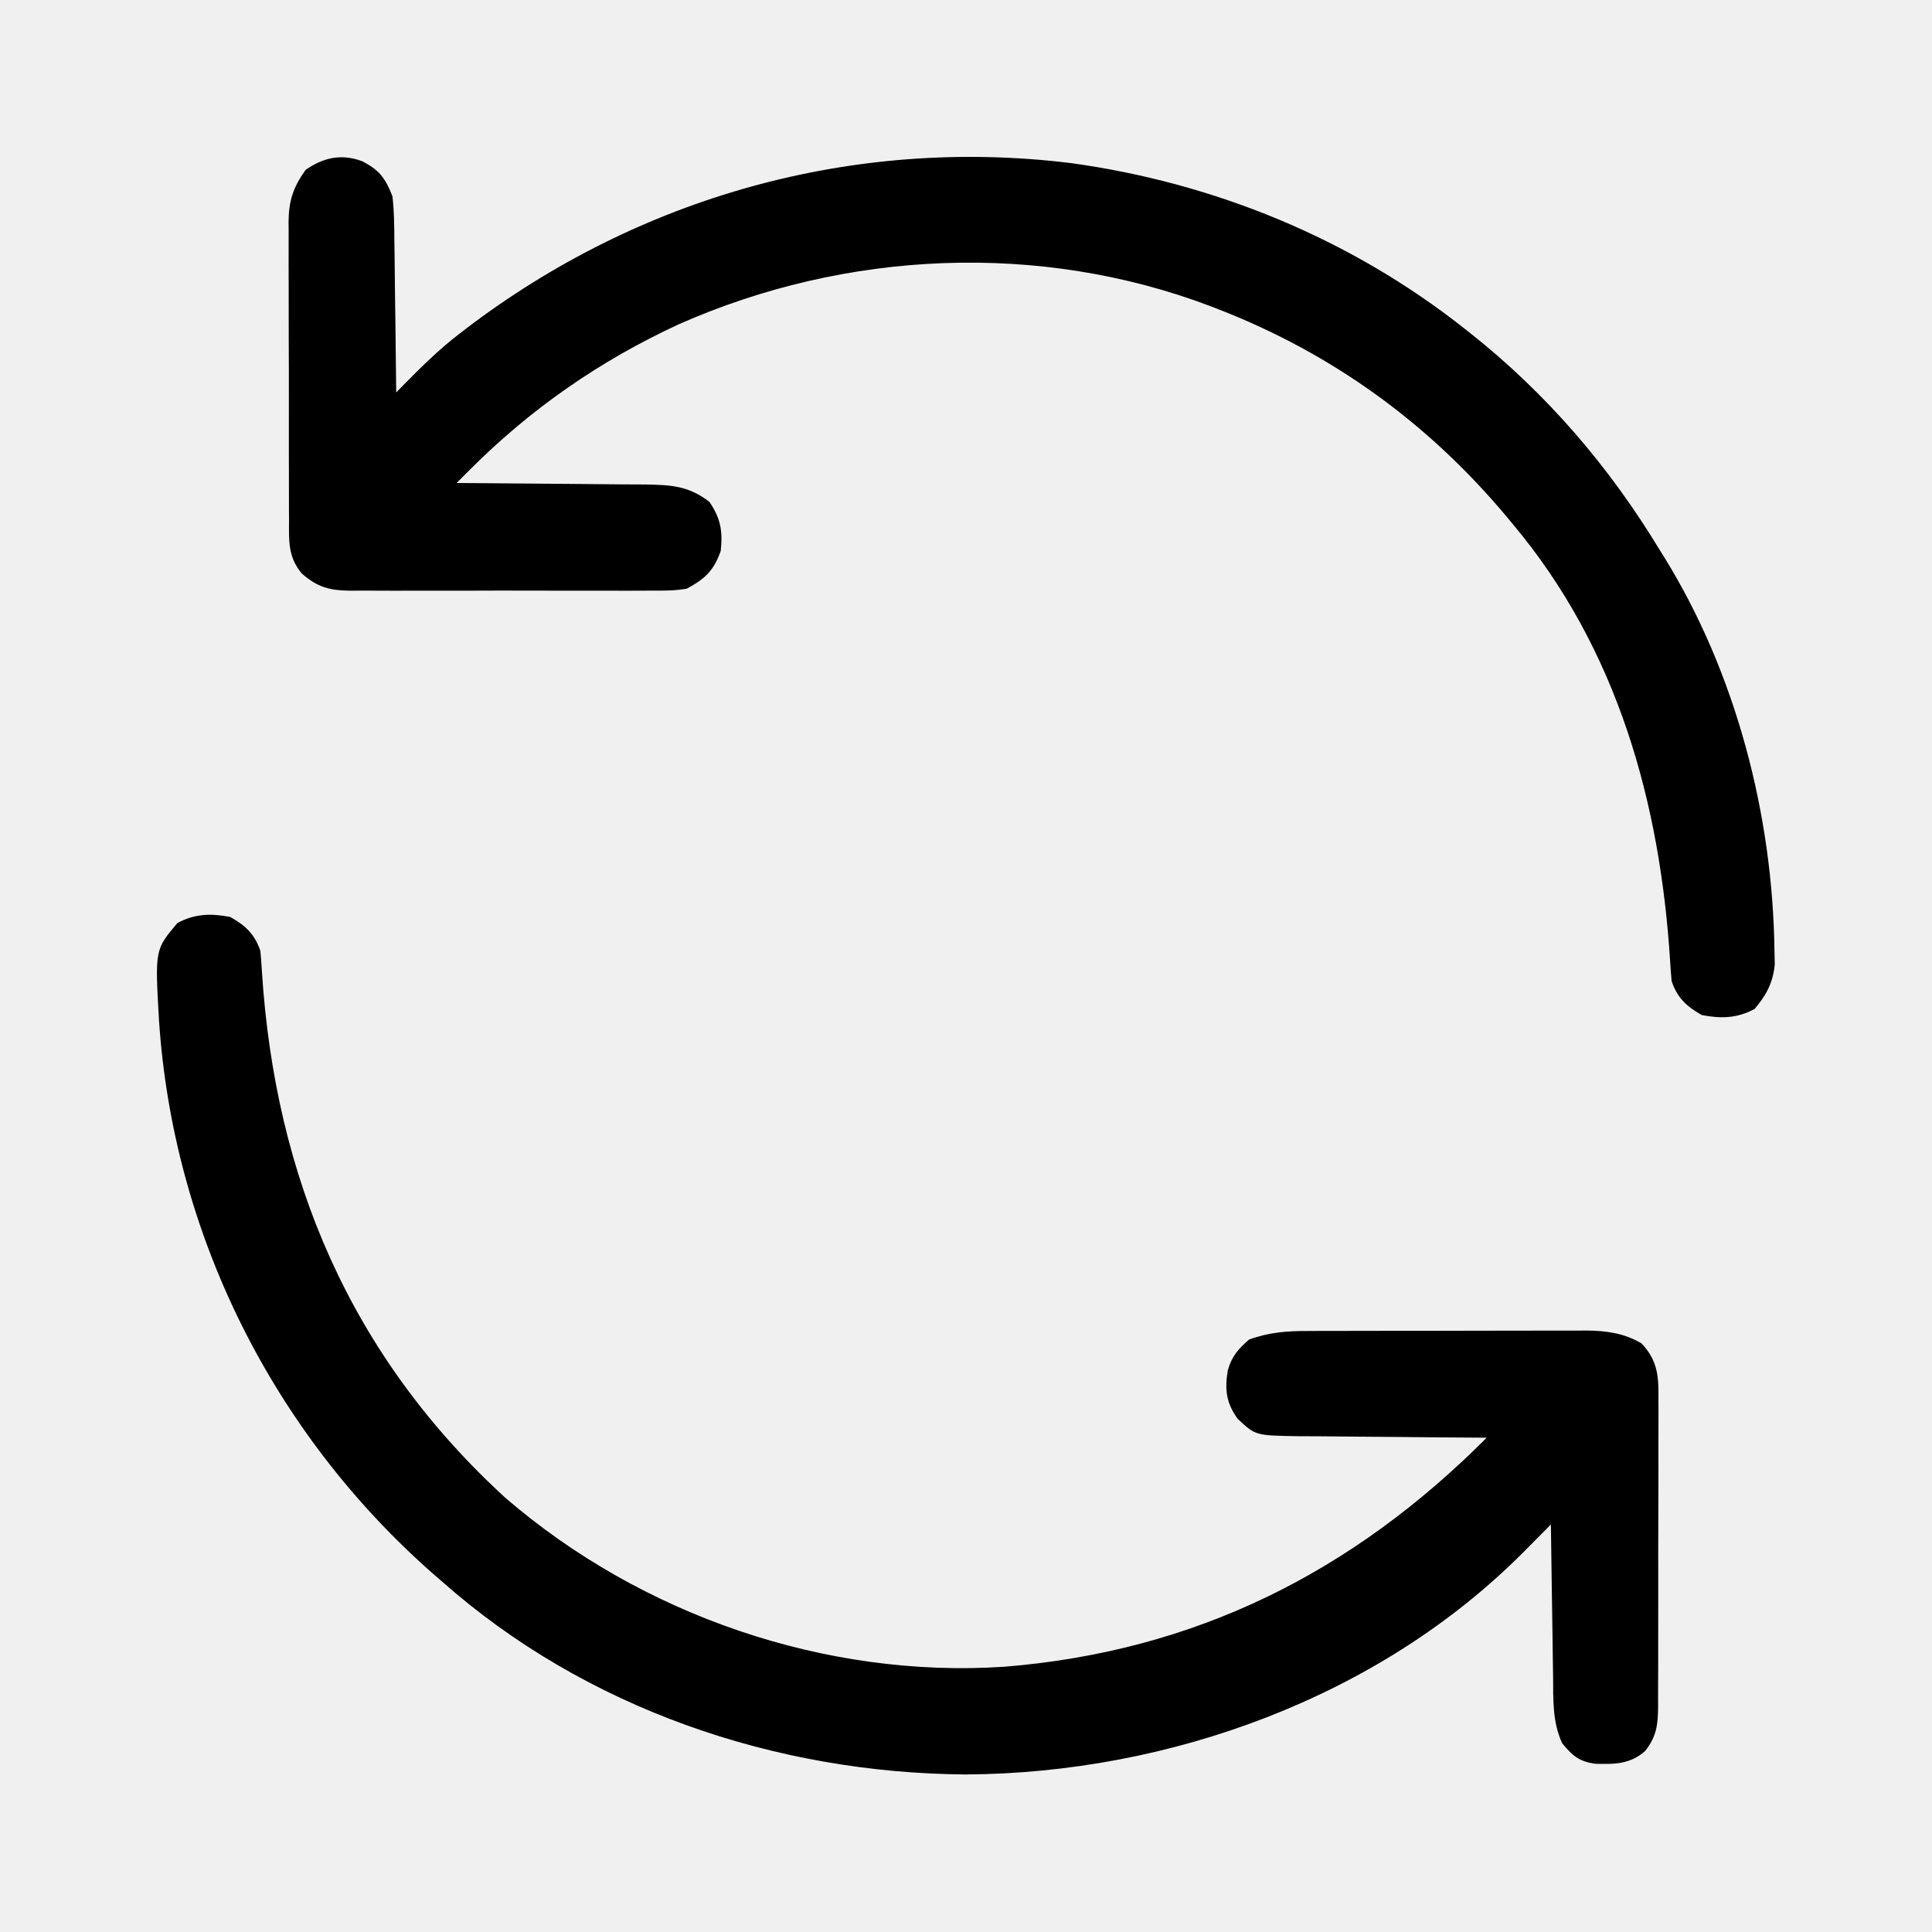
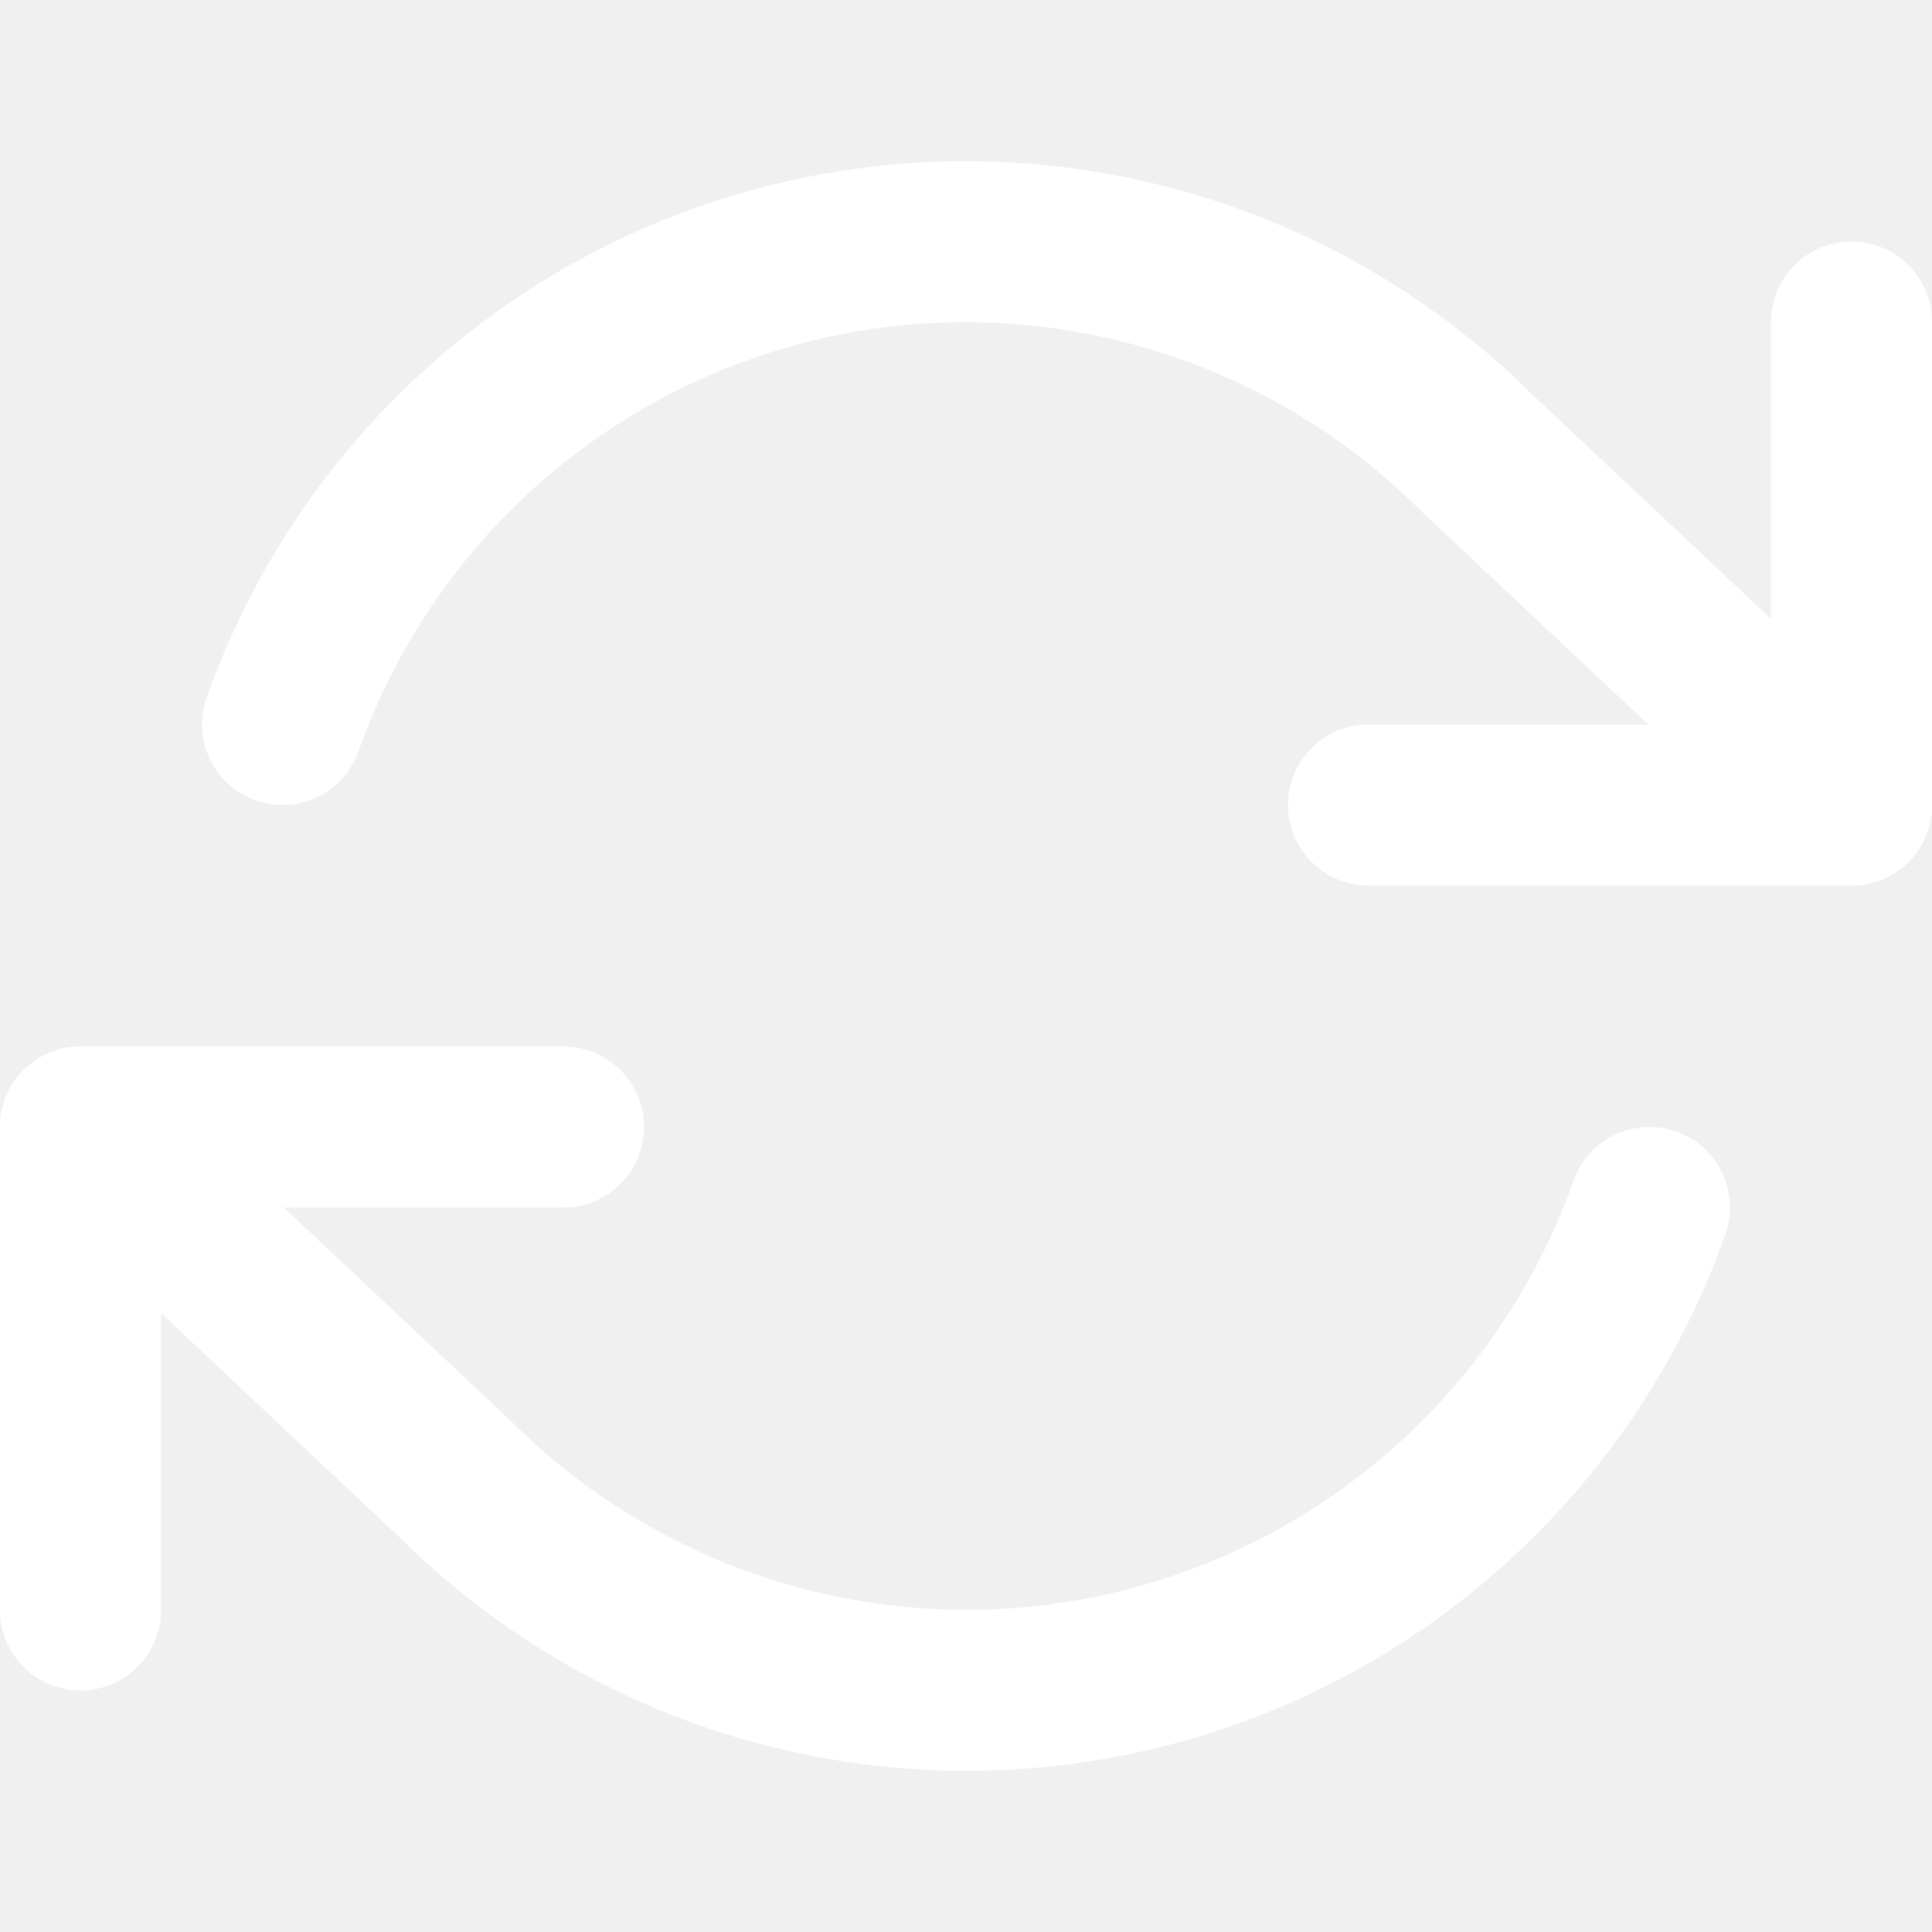
- <svg xmlns="http://www.w3.org/2000/svg" version="1.1" width="512" height="512">
-   <path d="M0 0 C4.03 2.247 6.536 4.607 8 9 C8.17 10.732 8.296 12.469 8.395 14.207 C11.848 69.11 31.938 116.463 73 154 C108.969 184.998 157.758 201.854 205.184 198.703 C255.847 194.601 297.396 173.712 333 138 C332.262 137.996 331.523 137.993 330.763 137.989 C323.789 137.951 316.815 137.894 309.842 137.816 C306.257 137.777 302.672 137.744 299.087 137.729 C295.625 137.714 292.163 137.679 288.7 137.632 C286.743 137.61 284.785 137.608 282.828 137.606 C271.702 137.423 271.702 137.423 267 133 C263.906 128.708 263.562 125.261 264.367 120.184 C265.473 116.366 267.008 114.667 270 112 C275.377 110.035 280.2 109.708 285.838 109.725 C286.694 109.72 287.55 109.715 288.432 109.71 C291.245 109.696 294.058 109.697 296.871 109.699 C298.837 109.695 300.804 109.691 302.77 109.686 C306.884 109.679 310.999 109.679 315.114 109.684 C320.374 109.69 325.633 109.673 330.893 109.65 C334.952 109.635 339.011 109.634 343.069 109.637 C345.008 109.637 346.947 109.632 348.886 109.622 C351.602 109.609 354.317 109.616 357.033 109.628 C357.825 109.62 358.618 109.612 359.434 109.605 C364.693 109.654 369.401 110.298 374 113 C378.564 117.795 378.571 122.238 378.502 128.506 C378.51 129.915 378.51 129.915 378.518 131.351 C378.531 134.444 378.514 137.536 378.496 140.629 C378.496 142.783 378.498 144.937 378.501 147.092 C378.502 151.601 378.489 156.111 378.467 160.621 C378.438 166.4 378.441 172.179 378.454 177.959 C378.461 182.405 378.453 186.851 378.44 191.298 C378.436 193.429 378.436 195.56 378.439 197.691 C378.442 200.669 378.426 203.646 378.404 206.623 C378.411 207.943 378.411 207.943 378.418 209.289 C378.36 214.027 378.048 217.138 375 221 C371.056 224.575 366.764 224.565 361.664 224.414 C357.343 223.742 355.825 222.332 353 219 C350.335 213.247 350.651 207.254 350.586 201.039 C350.557 199.321 350.557 199.321 350.527 197.567 C350.468 193.92 350.421 190.273 350.375 186.625 C350.337 184.147 350.298 181.669 350.258 179.191 C350.162 173.128 350.077 167.064 350 161 C349.196 161.813 348.392 162.625 347.564 163.462 C346.488 164.545 345.412 165.628 344.336 166.711 C343.809 167.245 343.281 167.778 342.738 168.328 C304.375 206.868 248.823 226.911 195.062 227.25 C144.501 226.931 94.123 209.781 56 176 C55.179 175.287 54.358 174.574 53.512 173.84 C11.172 136.504 -15.165 83.743 -18.871 27.26 C-19.931 8.669 -19.931 8.669 -14 1.625 C-9.394 -0.87 -5.113 -0.986 0 0 Z " fill="#000000" transform="translate(61,243)" />
-   <path d="M0 0 C4.559 2.294 6.2 4.447 8.105 9.309 C8.576 13.293 8.594 17.261 8.617 21.27 C8.644 22.988 8.644 22.988 8.672 24.741 C8.726 28.389 8.76 32.036 8.793 35.684 C8.826 38.161 8.861 40.639 8.896 43.117 C8.981 49.181 9.05 55.245 9.105 61.309 C9.75 60.651 10.394 59.992 11.058 59.314 C15.778 54.536 20.453 49.889 25.793 45.809 C26.673 45.129 26.673 45.129 27.571 44.436 C73.459 9.461 130.19 -6.484 187.668 0.496 C225.7 5.687 261.951 20.485 292.105 44.309 C292.643 44.73 293.181 45.152 293.734 45.587 C314.107 61.742 330.689 81.103 344.105 103.309 C344.466 103.888 344.826 104.467 345.197 105.064 C364.159 135.718 373.892 173.265 374.355 209.184 C374.381 210.398 374.407 211.612 374.434 212.863 C373.97 217.732 372.227 220.977 369.105 224.684 C364.499 227.179 360.218 227.295 355.105 226.309 C351.076 224.061 348.57 221.702 347.105 217.309 C346.935 215.576 346.81 213.839 346.711 212.102 C344.056 169.891 332.719 129.278 305.105 96.309 C304.614 95.717 304.122 95.125 303.615 94.515 C282.848 69.612 257.383 51.104 227.105 39.309 C226.431 39.046 225.757 38.783 225.063 38.513 C179.547 21.213 128.273 23.639 83.96 43.258 C63.06 52.92 44.734 65.639 28.455 81.952 C27.827 82.581 27.199 83.21 26.552 83.858 C26.075 84.337 25.597 84.815 25.105 85.309 C25.842 85.312 26.578 85.316 27.336 85.32 C34.295 85.358 41.253 85.415 48.212 85.492 C51.789 85.532 55.365 85.564 58.943 85.58 C62.399 85.595 65.854 85.629 69.31 85.677 C71.262 85.699 73.213 85.701 75.164 85.703 C81.977 85.815 86.639 86.072 92.105 90.309 C95.093 94.645 95.663 98.101 95.105 103.309 C93.262 108.532 90.954 110.715 86.105 113.309 C82.967 113.871 79.89 113.856 76.707 113.826 C75.779 113.833 74.852 113.84 73.896 113.847 C70.841 113.865 67.786 113.853 64.73 113.84 C62.601 113.843 60.472 113.846 58.342 113.851 C53.884 113.857 49.425 113.849 44.967 113.83 C39.257 113.807 33.548 113.82 27.838 113.844 C23.442 113.859 19.046 113.854 14.651 113.844 C12.545 113.841 10.44 113.844 8.335 113.854 C5.391 113.864 2.448 113.848 -0.496 113.826 C-1.796 113.838 -1.796 113.838 -3.122 113.851 C-8.503 113.776 -11.698 112.989 -15.895 109.309 C-19.6 104.949 -19.327 100.585 -19.299 95.131 C-19.305 94.215 -19.312 93.299 -19.319 92.355 C-19.338 89.332 -19.334 86.309 -19.328 83.285 C-19.333 81.179 -19.338 79.073 -19.344 76.967 C-19.353 72.554 -19.351 68.141 -19.341 63.728 C-19.329 58.079 -19.349 52.432 -19.378 46.784 C-19.397 42.434 -19.397 38.085 -19.391 33.735 C-19.391 31.653 -19.397 29.571 -19.409 27.489 C-19.424 24.574 -19.413 21.66 -19.396 18.745 C-19.406 17.889 -19.416 17.034 -19.426 16.153 C-19.355 10.402 -18.233 7.027 -14.895 2.309 C-10.2 -0.926 -5.495 -2.005 0 0 Z " fill="#000000" transform="translate(95.89453,42.69141)" />
+ <svg xmlns="http://www.w3.org/2000/svg" viewBox="0 0 24 24" fill="none" stroke="#ffffff" stroke-width="2" stroke-linecap="round" stroke-linejoin="round">
+   <path d="M23 4v6h-6" />
+   <path d="M1 20v-6h6" />
+   <path d="M3.51 9a9 9 0 0 1 14.85-3.36L23 10" />
+   <path d="M20.49 15a9 9 0 0 1-14.85 3.36L1 14" />
</svg>
